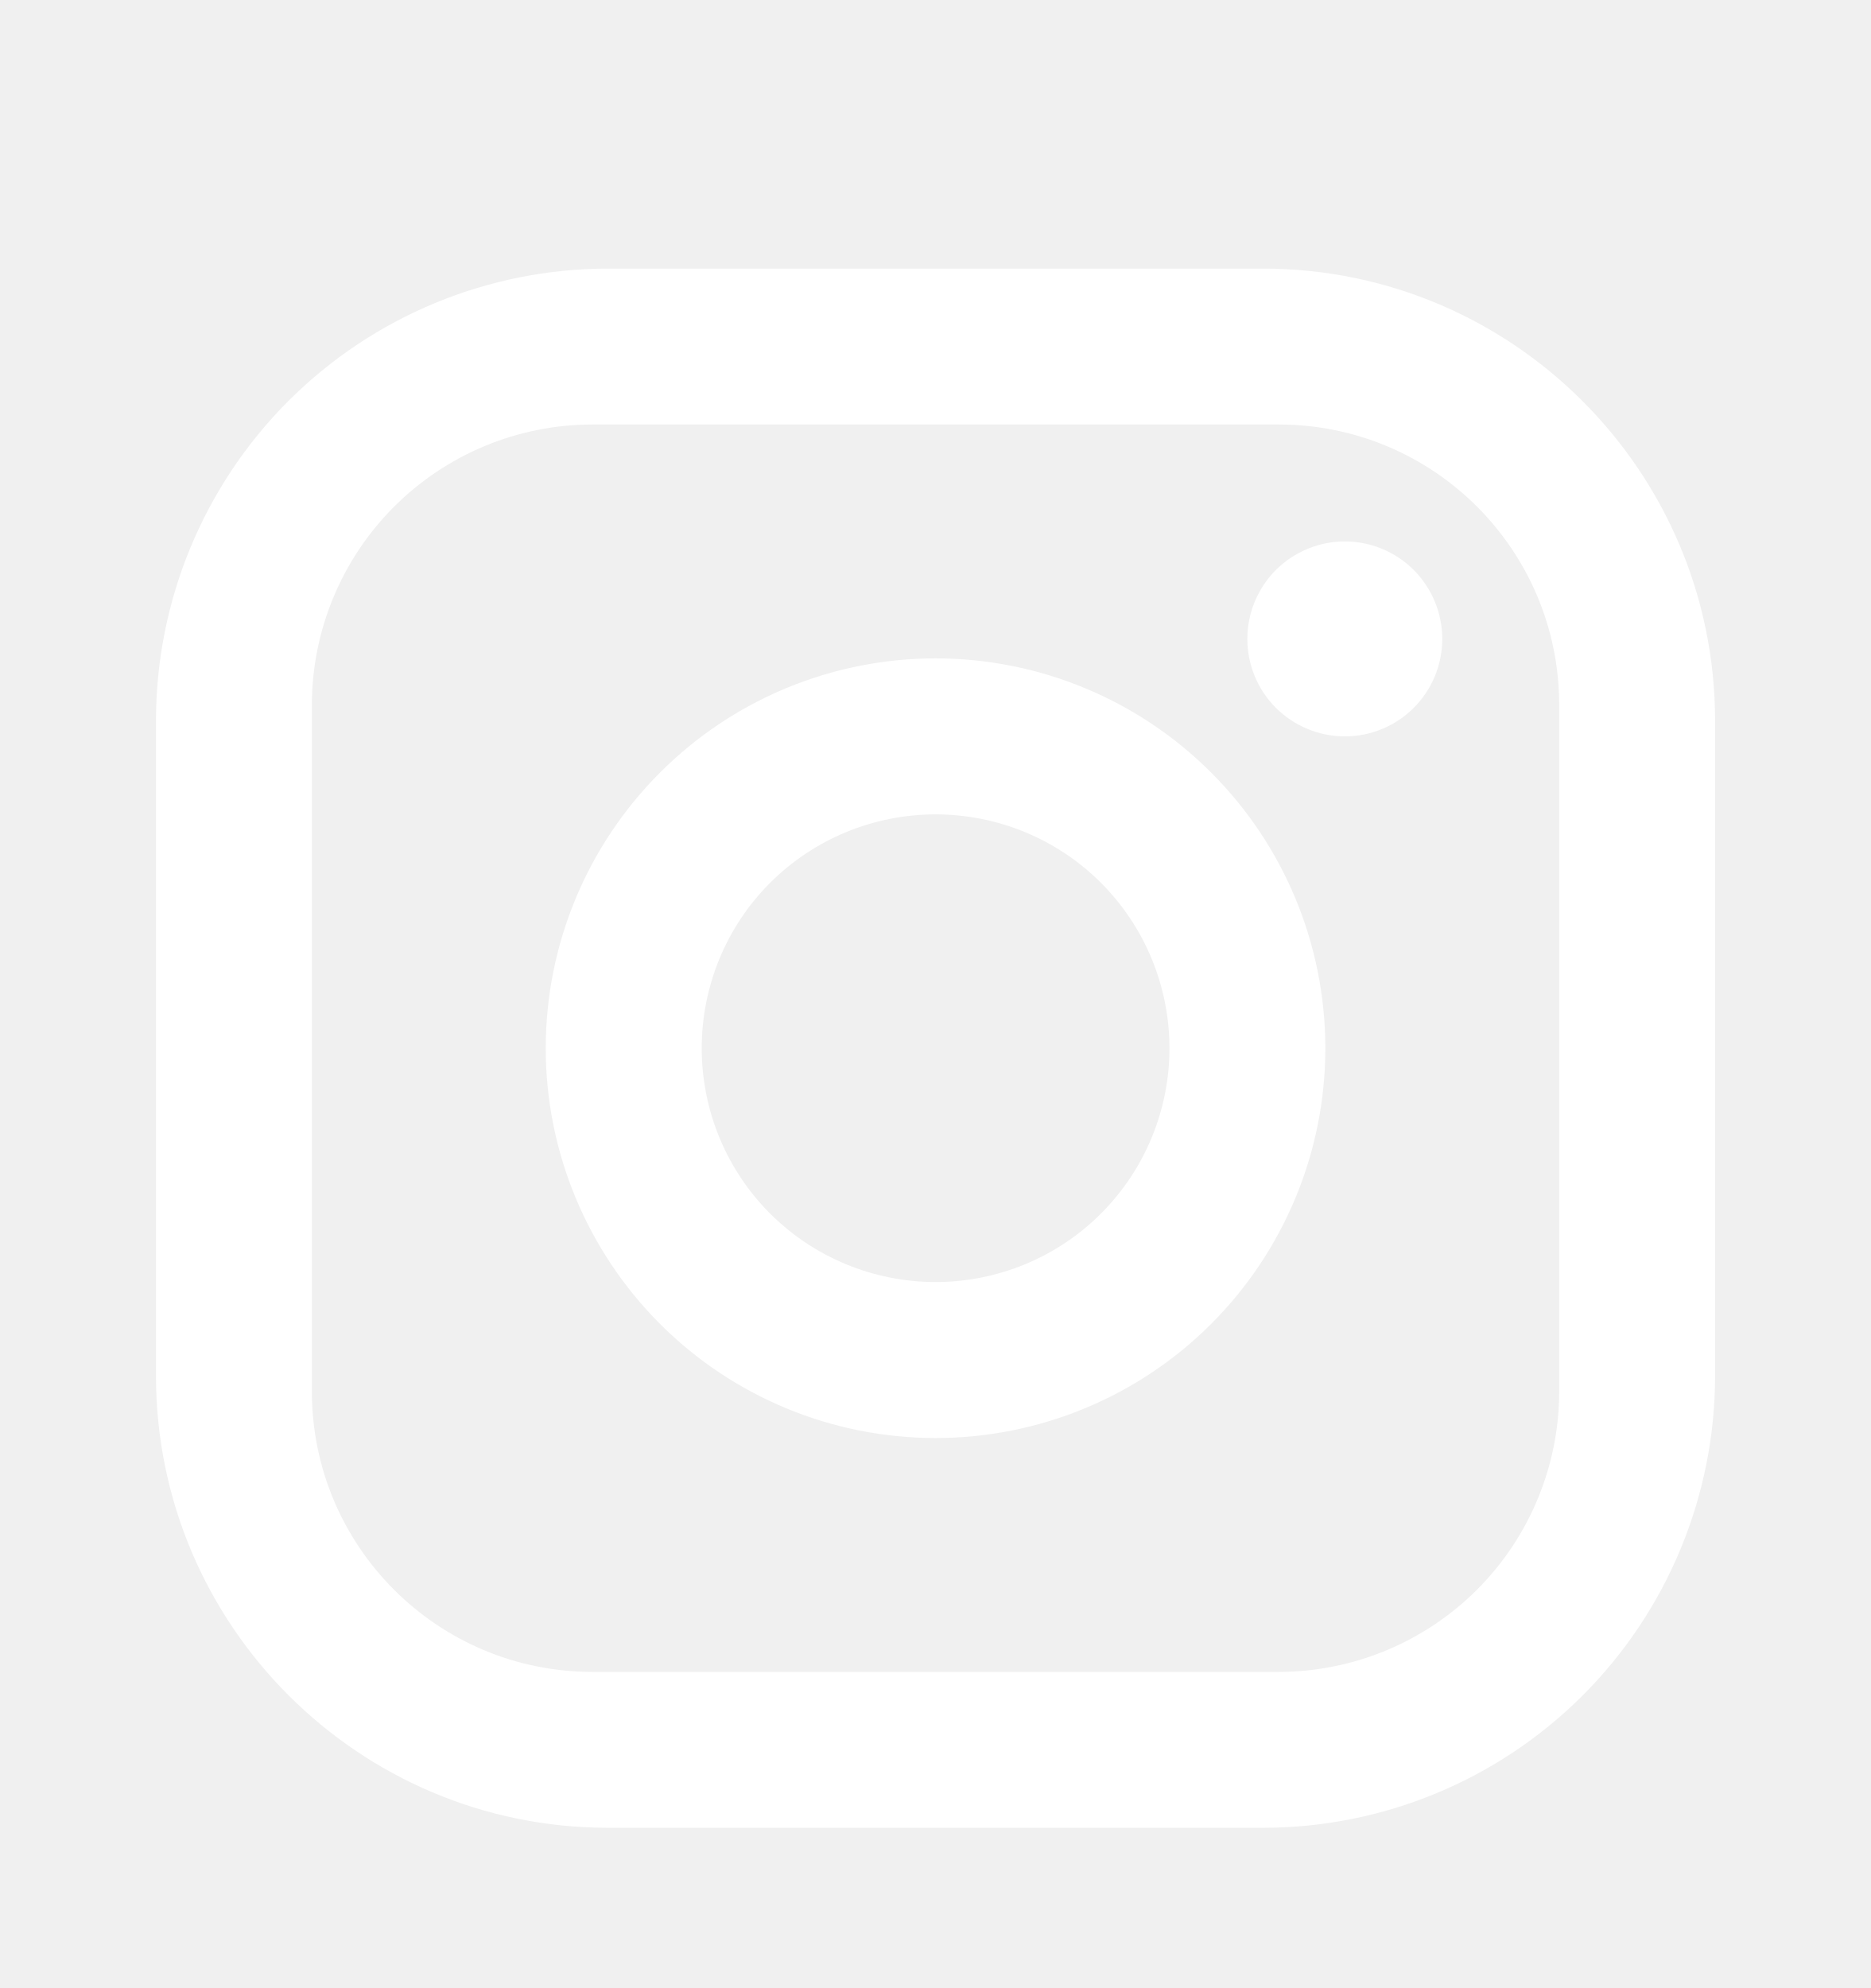
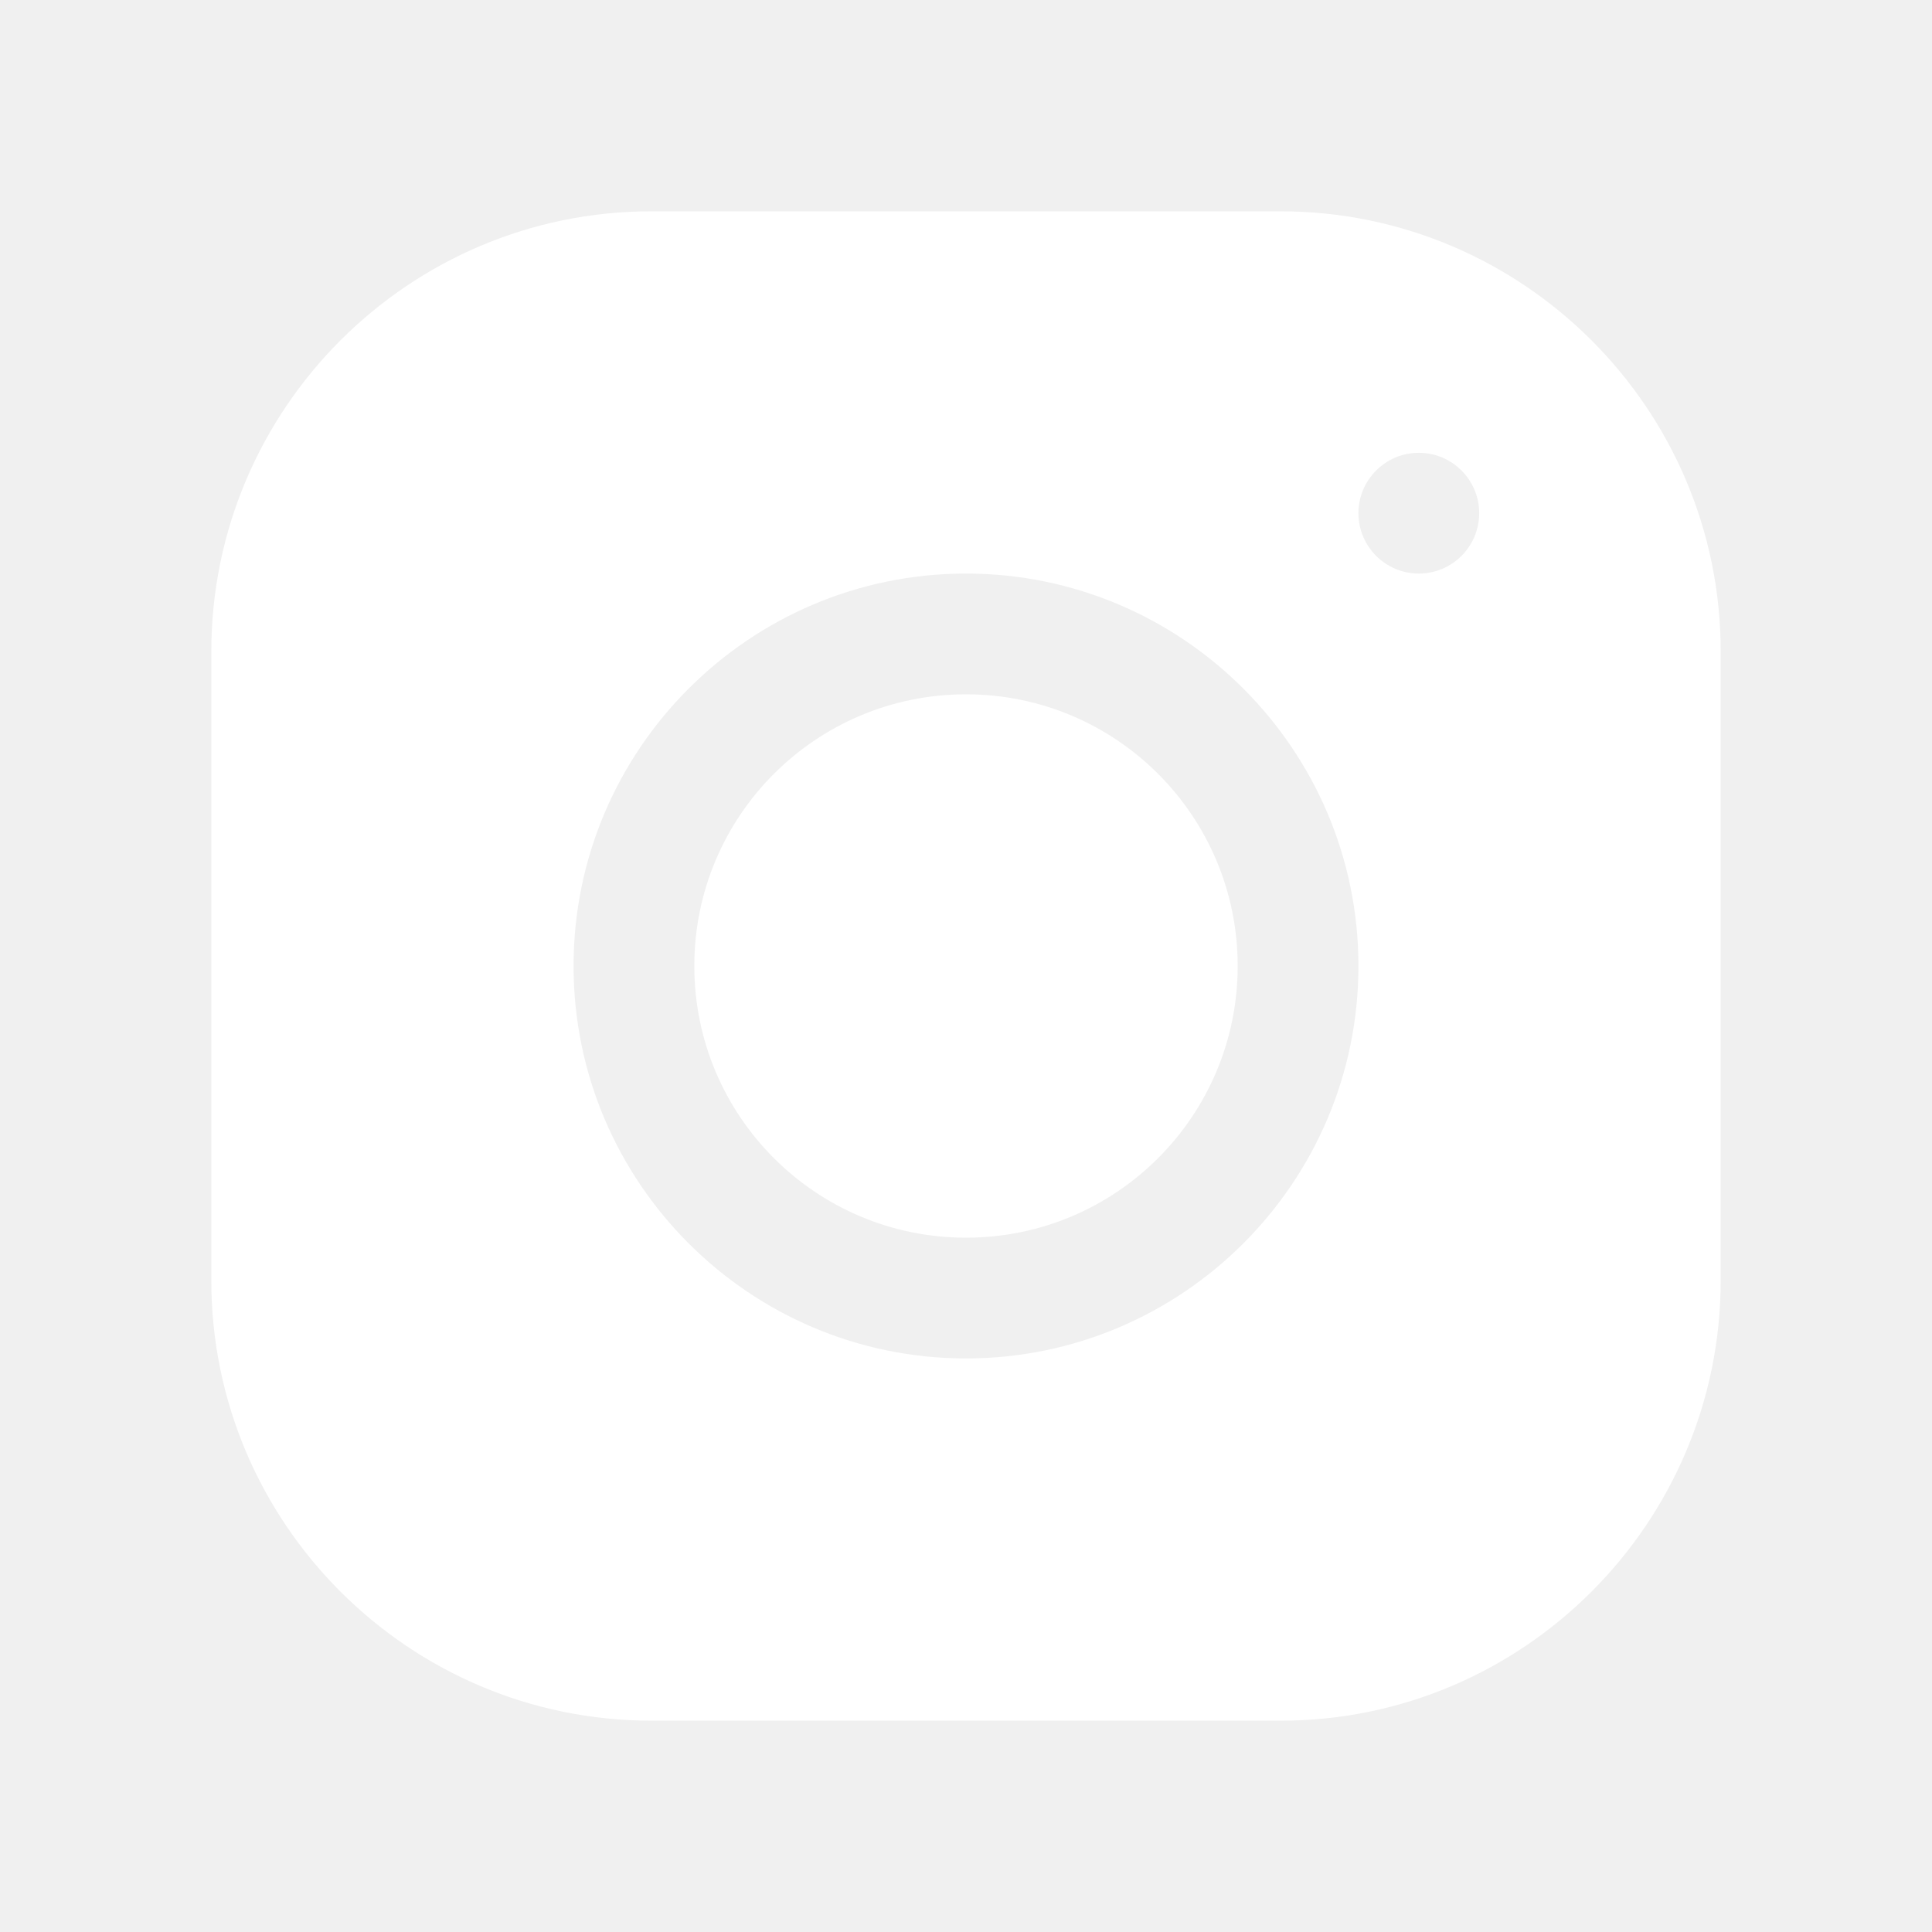
- <svg xmlns="http://www.w3.org/2000/svg" width="16" height="17" viewBox="0 0 16 17" fill="none">
-   <path d="M5.201 2.297H10.801C12.934 2.297 14.667 4.03 14.667 6.164V11.764C14.667 12.789 14.26 13.773 13.535 14.498C12.81 15.223 11.826 15.63 10.801 15.63H5.201C3.067 15.63 1.334 13.897 1.334 11.764V6.164C1.334 5.138 1.741 4.155 2.466 3.429C3.192 2.704 4.175 2.297 5.201 2.297ZM5.067 3.63C4.431 3.63 3.82 3.883 3.37 4.333C2.92 4.783 2.667 5.394 2.667 6.03V11.897C2.667 13.223 3.741 14.297 5.067 14.297H10.934C11.57 14.297 12.181 14.044 12.631 13.594C13.081 13.144 13.334 12.533 13.334 11.897V6.03C13.334 4.704 12.261 3.63 10.934 3.63H5.067ZM11.501 4.63C11.722 4.63 11.934 4.718 12.09 4.874C12.246 5.031 12.334 5.243 12.334 5.464C12.334 5.685 12.246 5.897 12.09 6.053C11.934 6.209 11.722 6.297 11.501 6.297C11.28 6.297 11.068 6.209 10.911 6.053C10.755 5.897 10.667 5.685 10.667 5.464C10.667 5.243 10.755 5.031 10.911 4.874C11.068 4.718 11.28 4.63 11.501 4.63ZM8.001 5.63C8.885 5.63 9.733 5.981 10.358 6.607C10.983 7.232 11.334 8.079 11.334 8.964C11.334 9.848 10.983 10.695 10.358 11.321C9.733 11.946 8.885 12.297 8.001 12.297C7.117 12.297 6.269 11.946 5.644 11.321C5.019 10.695 4.667 9.848 4.667 8.964C4.667 8.079 5.019 7.232 5.644 6.607C6.269 5.981 7.117 5.63 8.001 5.63ZM8.001 6.964C7.47 6.964 6.962 7.174 6.586 7.549C6.211 7.924 6.001 8.433 6.001 8.964C6.001 9.494 6.211 10.003 6.586 10.378C6.962 10.753 7.47 10.963 8.001 10.963C8.531 10.963 9.04 10.753 9.415 10.378C9.79 10.003 10.001 9.494 10.001 8.964C10.001 8.433 9.79 7.924 9.415 7.549C9.04 7.174 8.531 6.964 8.001 6.964Z" fill="white" />
+ <svg xmlns="http://www.w3.org/2000/svg" viewBox="0 0 64 64" width="128px" height="128px">
+   <path fill="#fff" d="M 21.58 7 C 13.541 7 7 13.545 7 21.586 L 7 42.418 C 7 50.458 13.545 57 21.586 57 L 42.418 57 C 50.458 57 57 50.455 57 42.414 L 57 21.58 C 57 13.541 50.455 7 42.414 7 L 21.58 7 z M 47 15 C 48.104 15 49 15.896 49 17 C 49 18.104 48.104 19 47 19 C 45.896 19 45 18.104 45 17 C 45 15.896 45.896 15 47 15 z M 32 19 C 39.17 19 45 24.83 45 32 C 45 39.17 39.169 45 32 45 C 24.83 45 19 39.169 19 32 C 19 24.831 24.83 19 32 19 z M 32 23 C 27.029 23 23 27.029 23 32 C 23 36.971 27.029 41 32 41 C 36.971 41 41 36.971 41 32 C 41 27.029 36.971 23 32 23 z" />
</svg>
